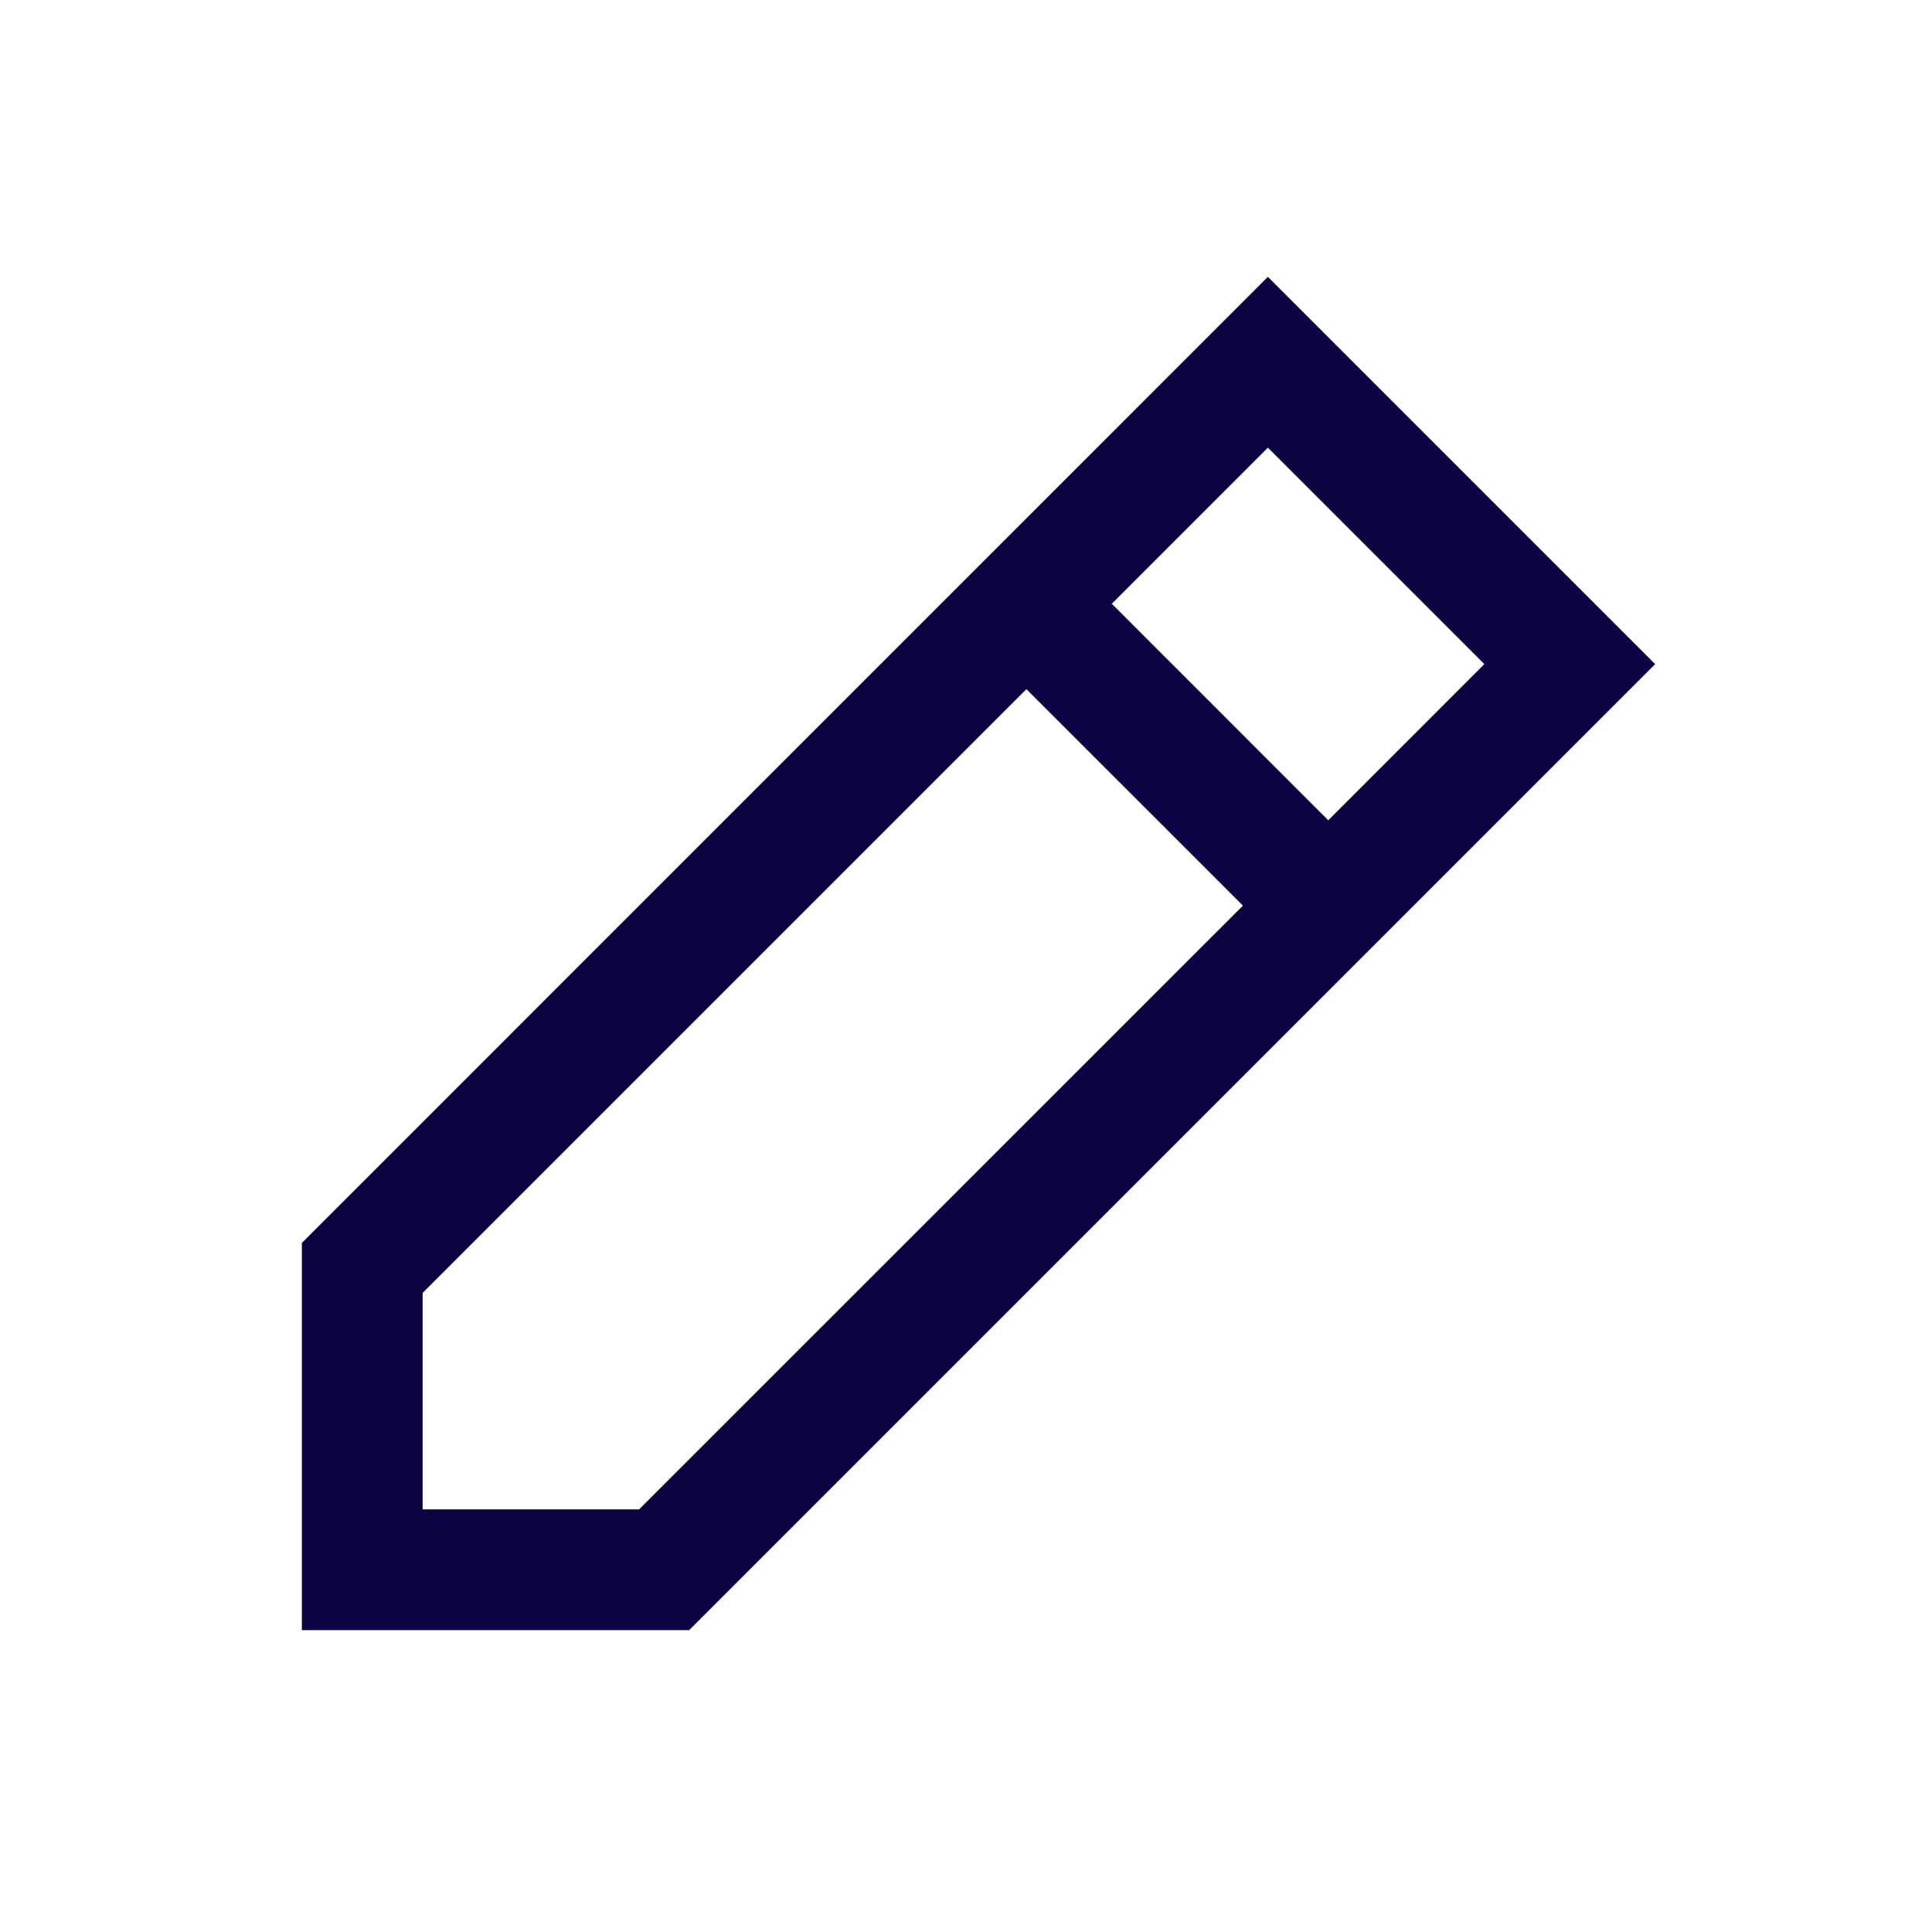
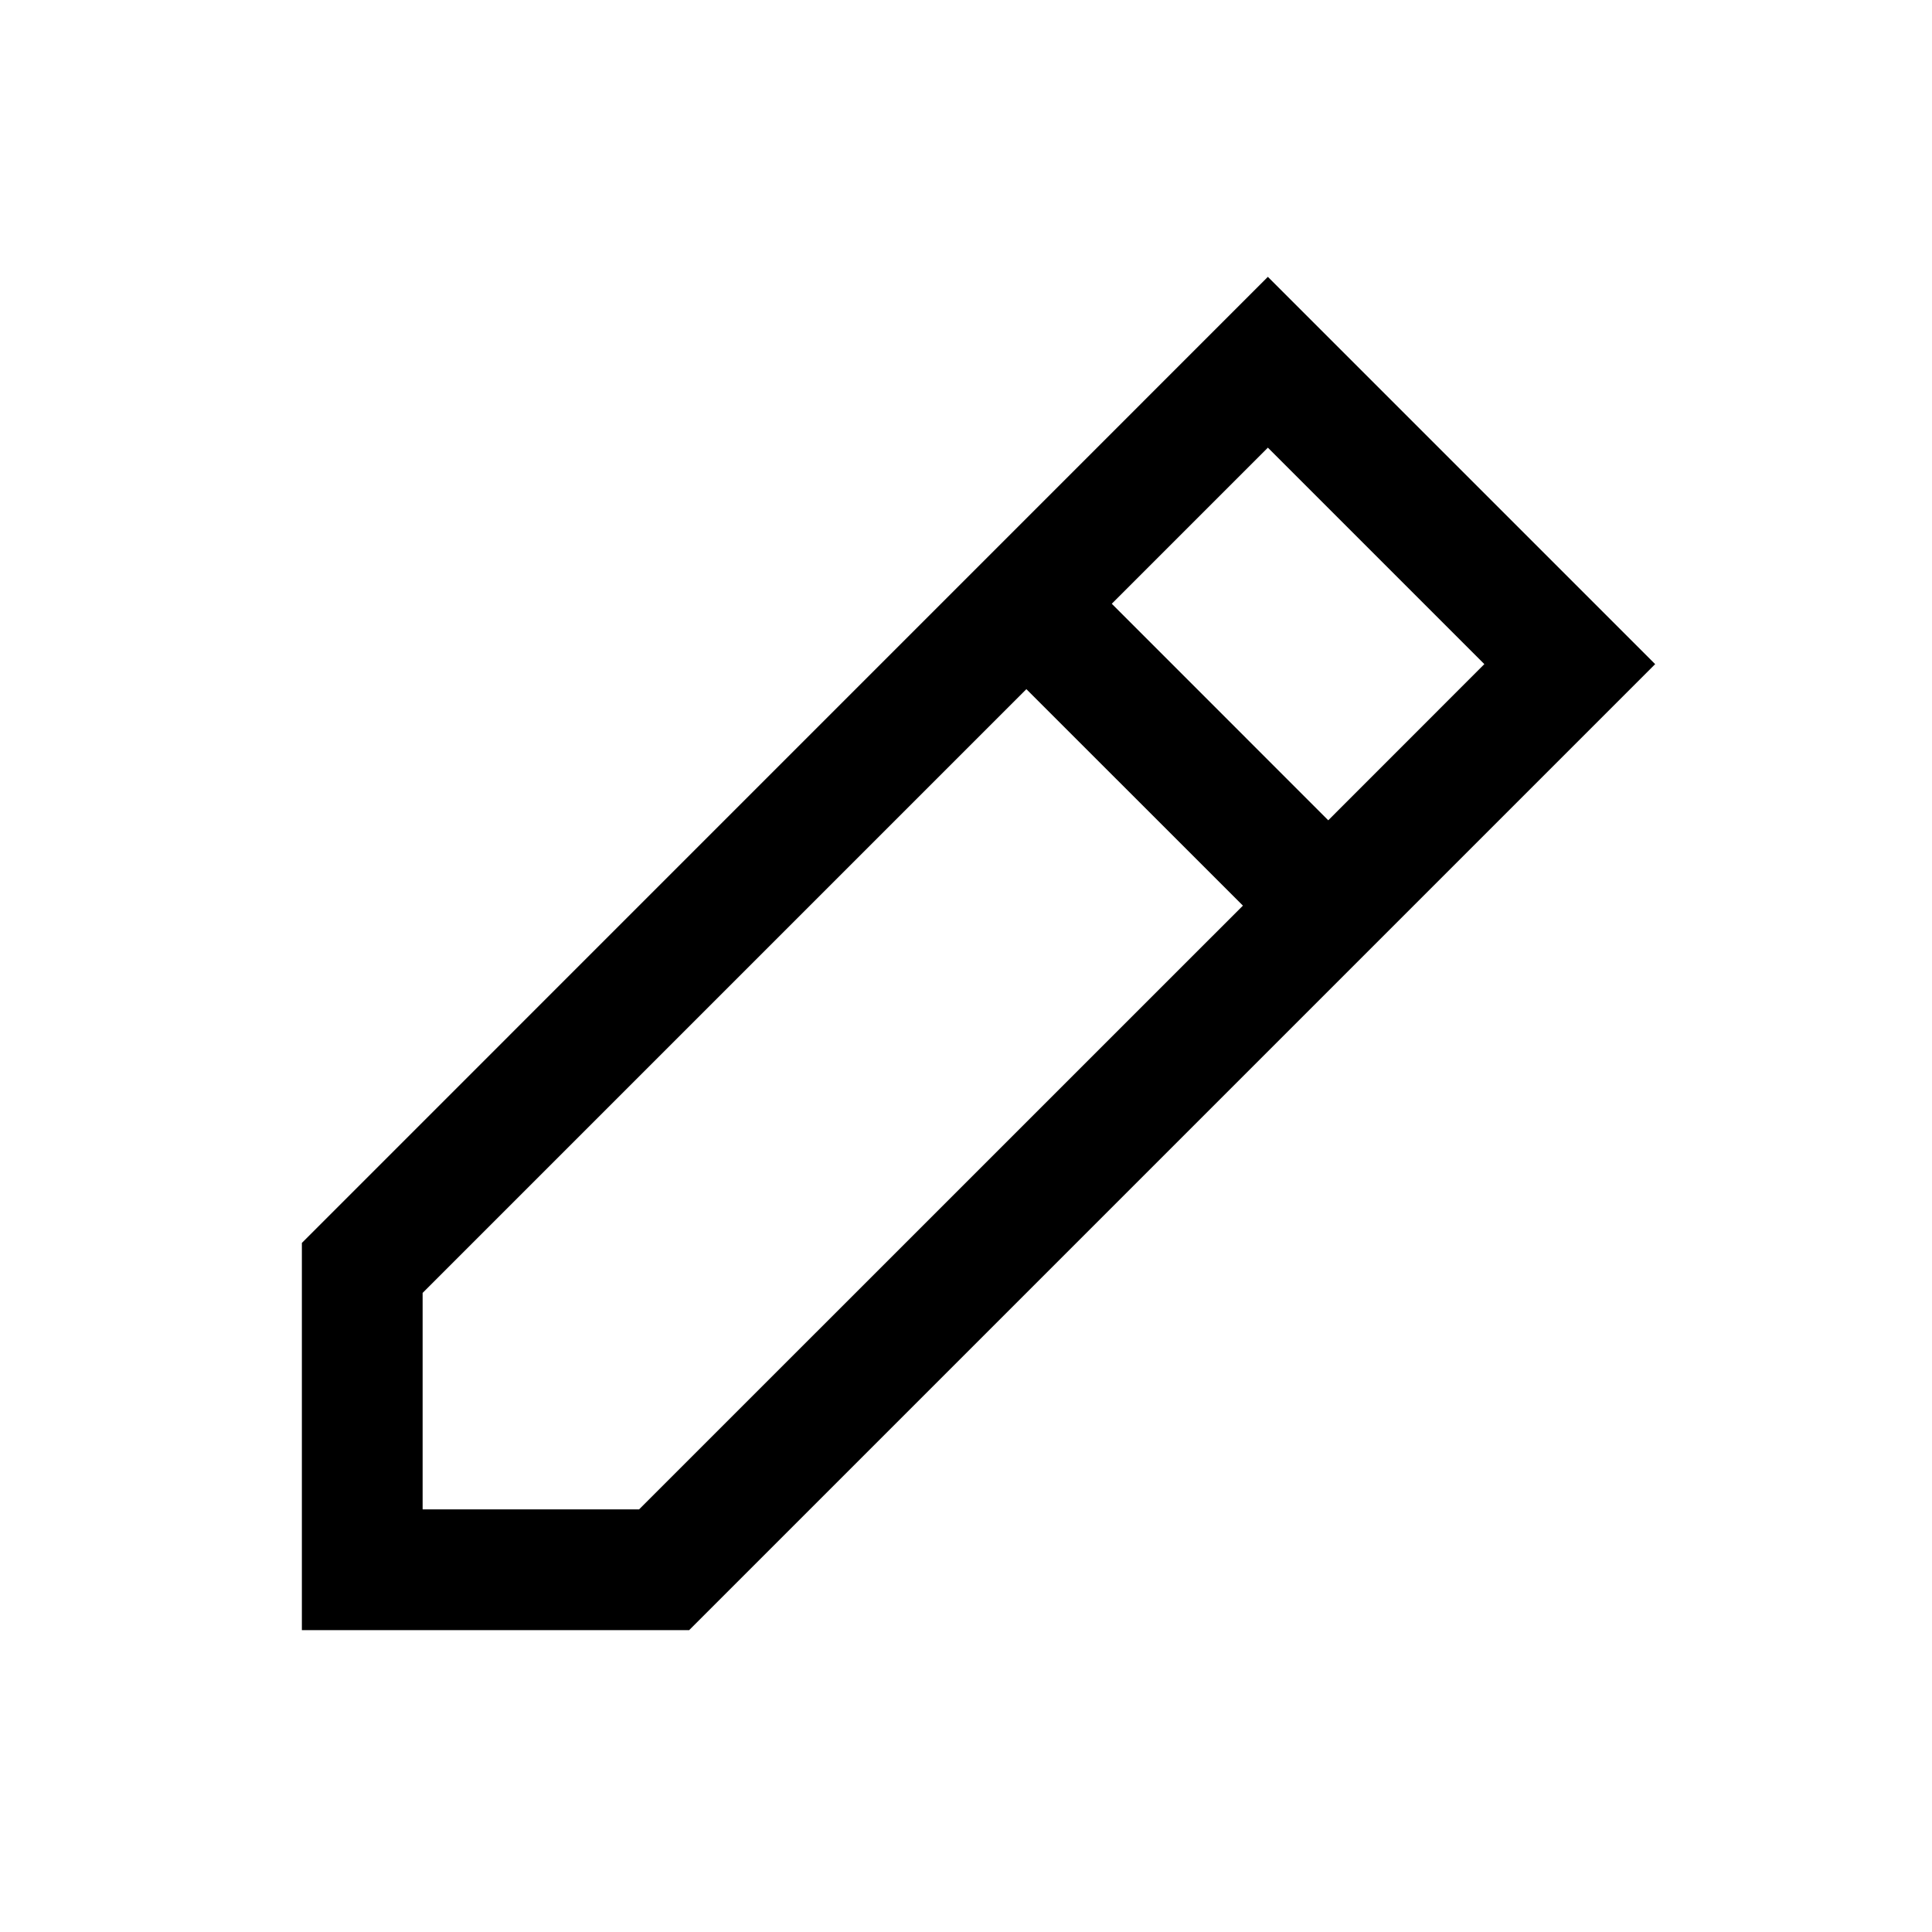
<svg xmlns="http://www.w3.org/2000/svg" width="800px" height="800px" viewBox="0 0 24 24" fill="none">
-   <path fill-rule="evenodd" clip-rule="evenodd" d="M8.561 20.25L20.561 8.25L15.75 3.439L3.75 15.44V20.25H8.561ZM15.75 5.561L18.439 8.25L16.5 10.19L13.811 7.5L15.75 5.561ZM12.75 8.561L15.44 11.25L7.939 18.75H5.25L5.25 16.061L12.75 8.561Z" fill="#080341" />
+   <path fill-rule="evenodd" clip-rule="evenodd" d="M8.561 20.25L20.561 8.25L15.75 3.439L3.75 15.44V20.25H8.561ZM15.75 5.561L18.439 8.25L16.5 10.19L13.811 7.5L15.75 5.561ZM12.75 8.561L15.44 11.25L7.939 18.75H5.25L5.25 16.061L12.75 8.561Z" fill="#000" />
</svg>
